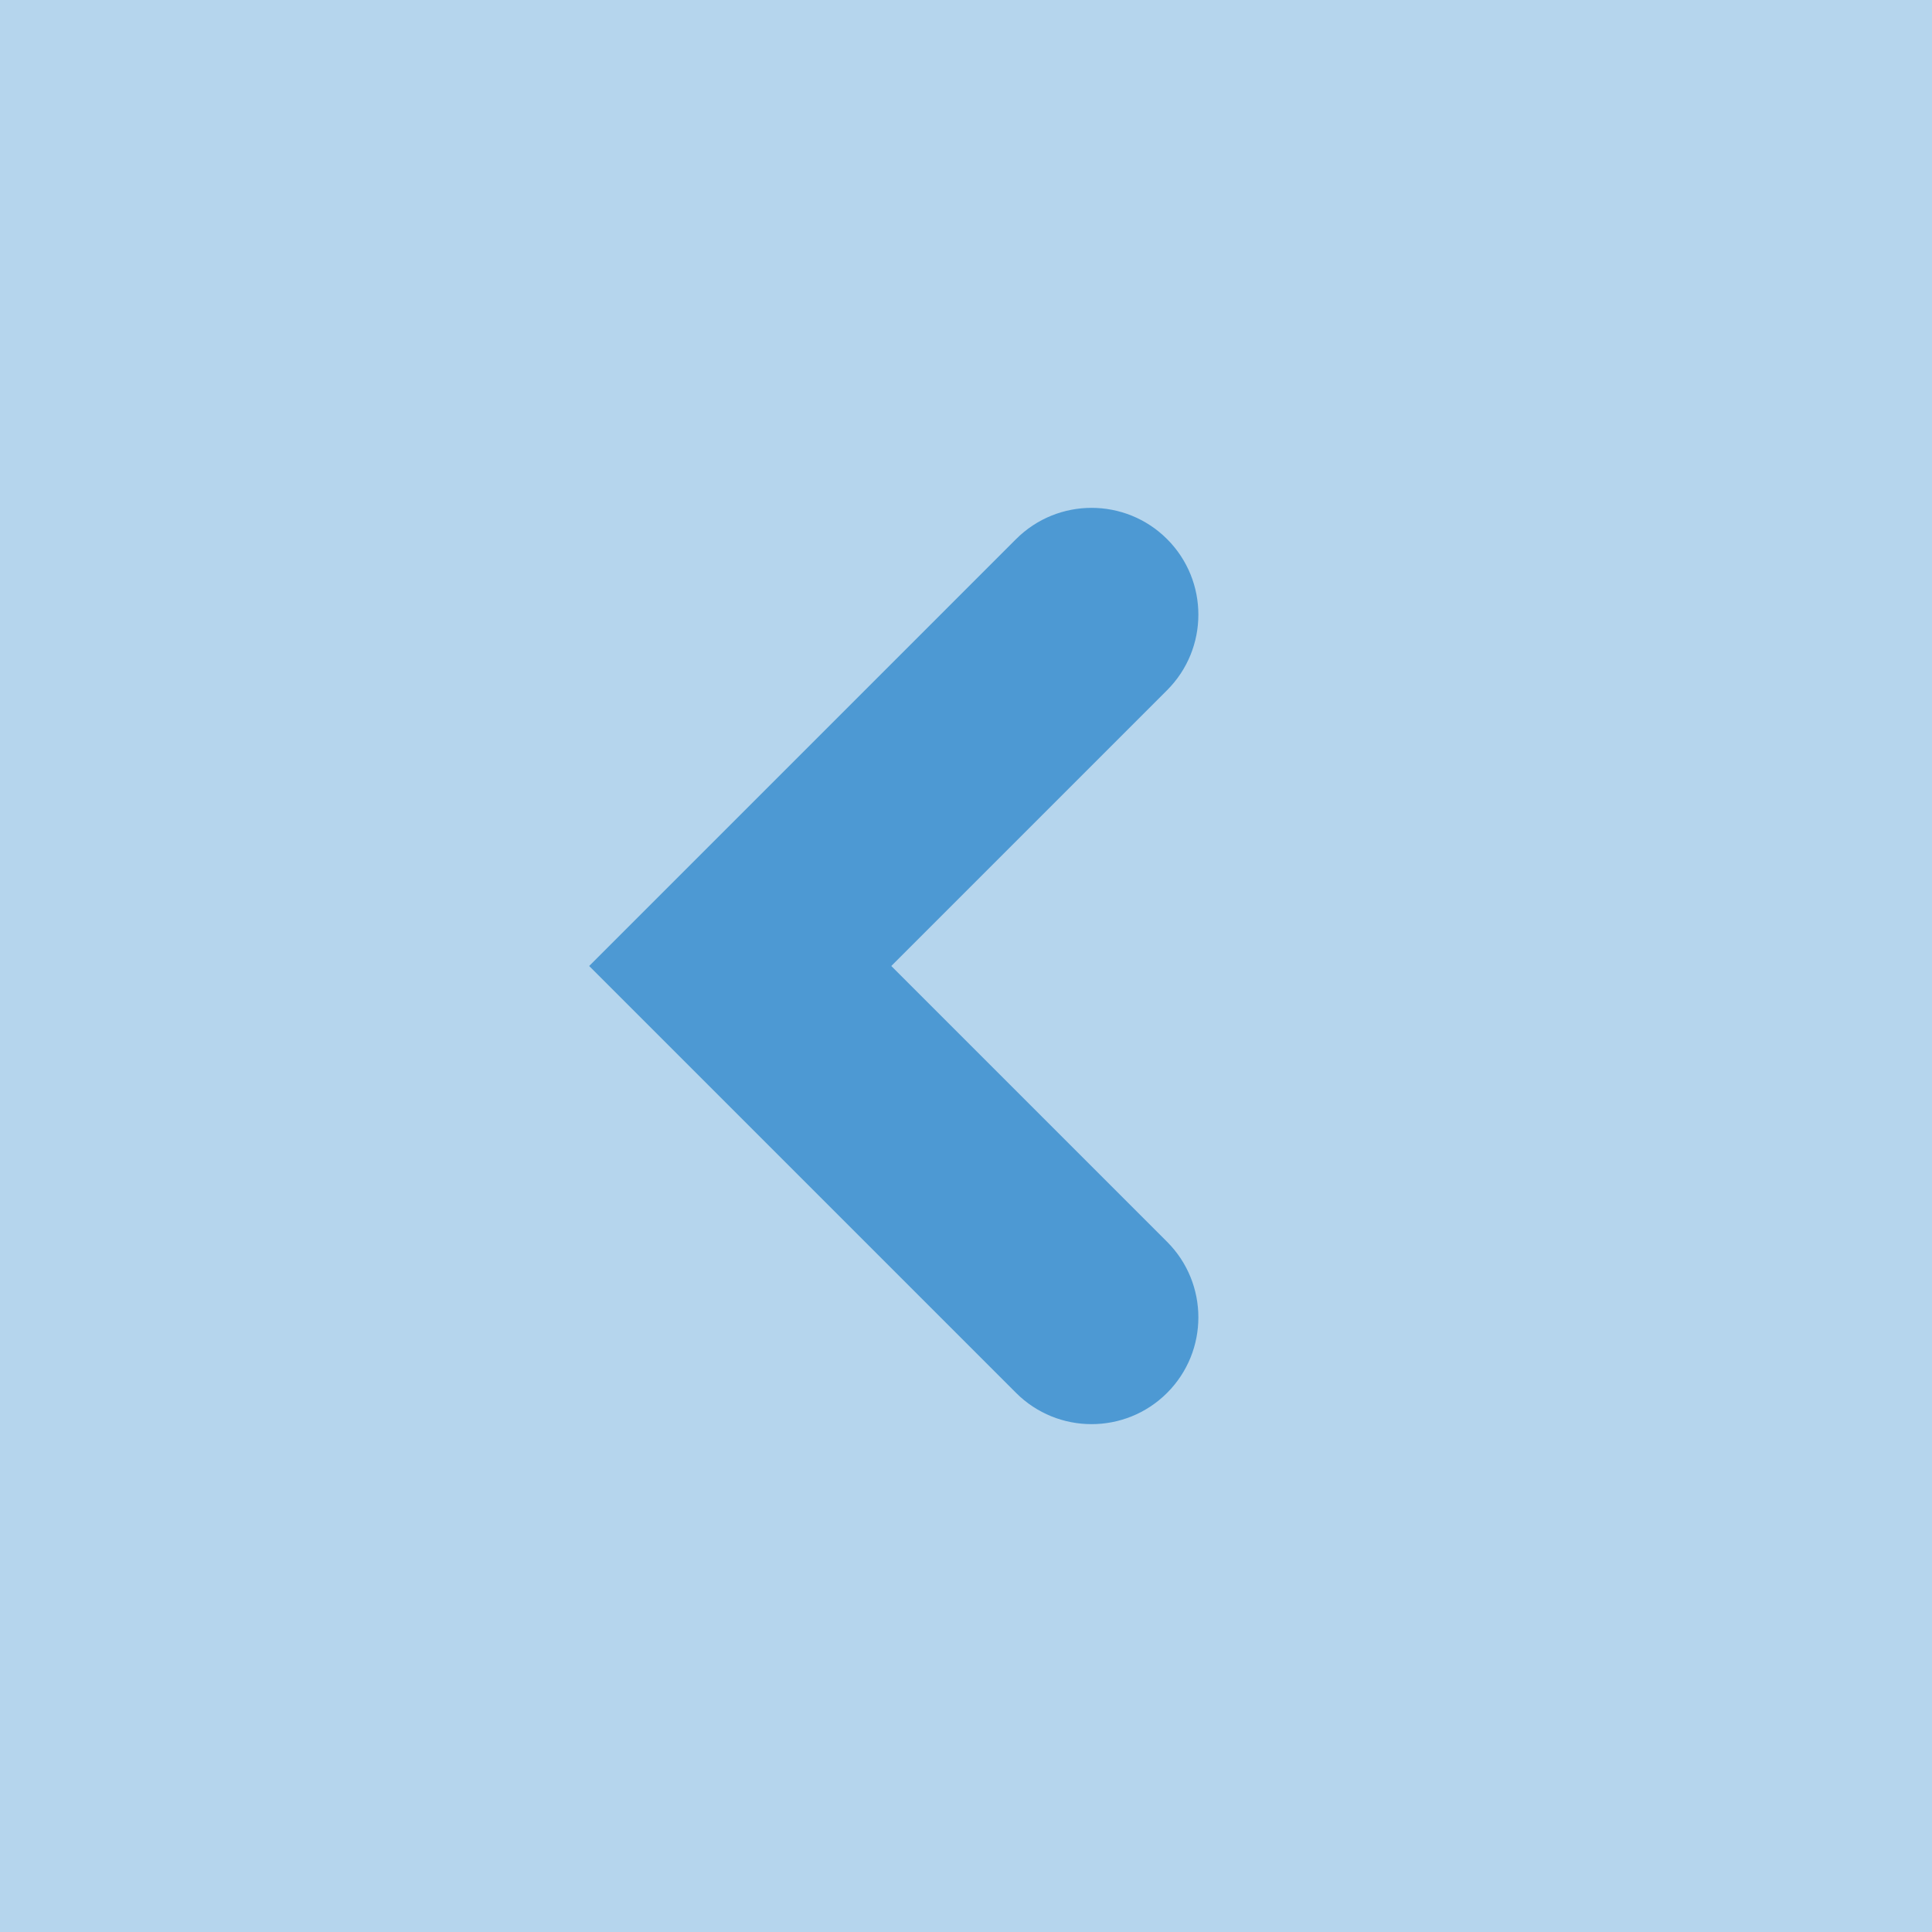
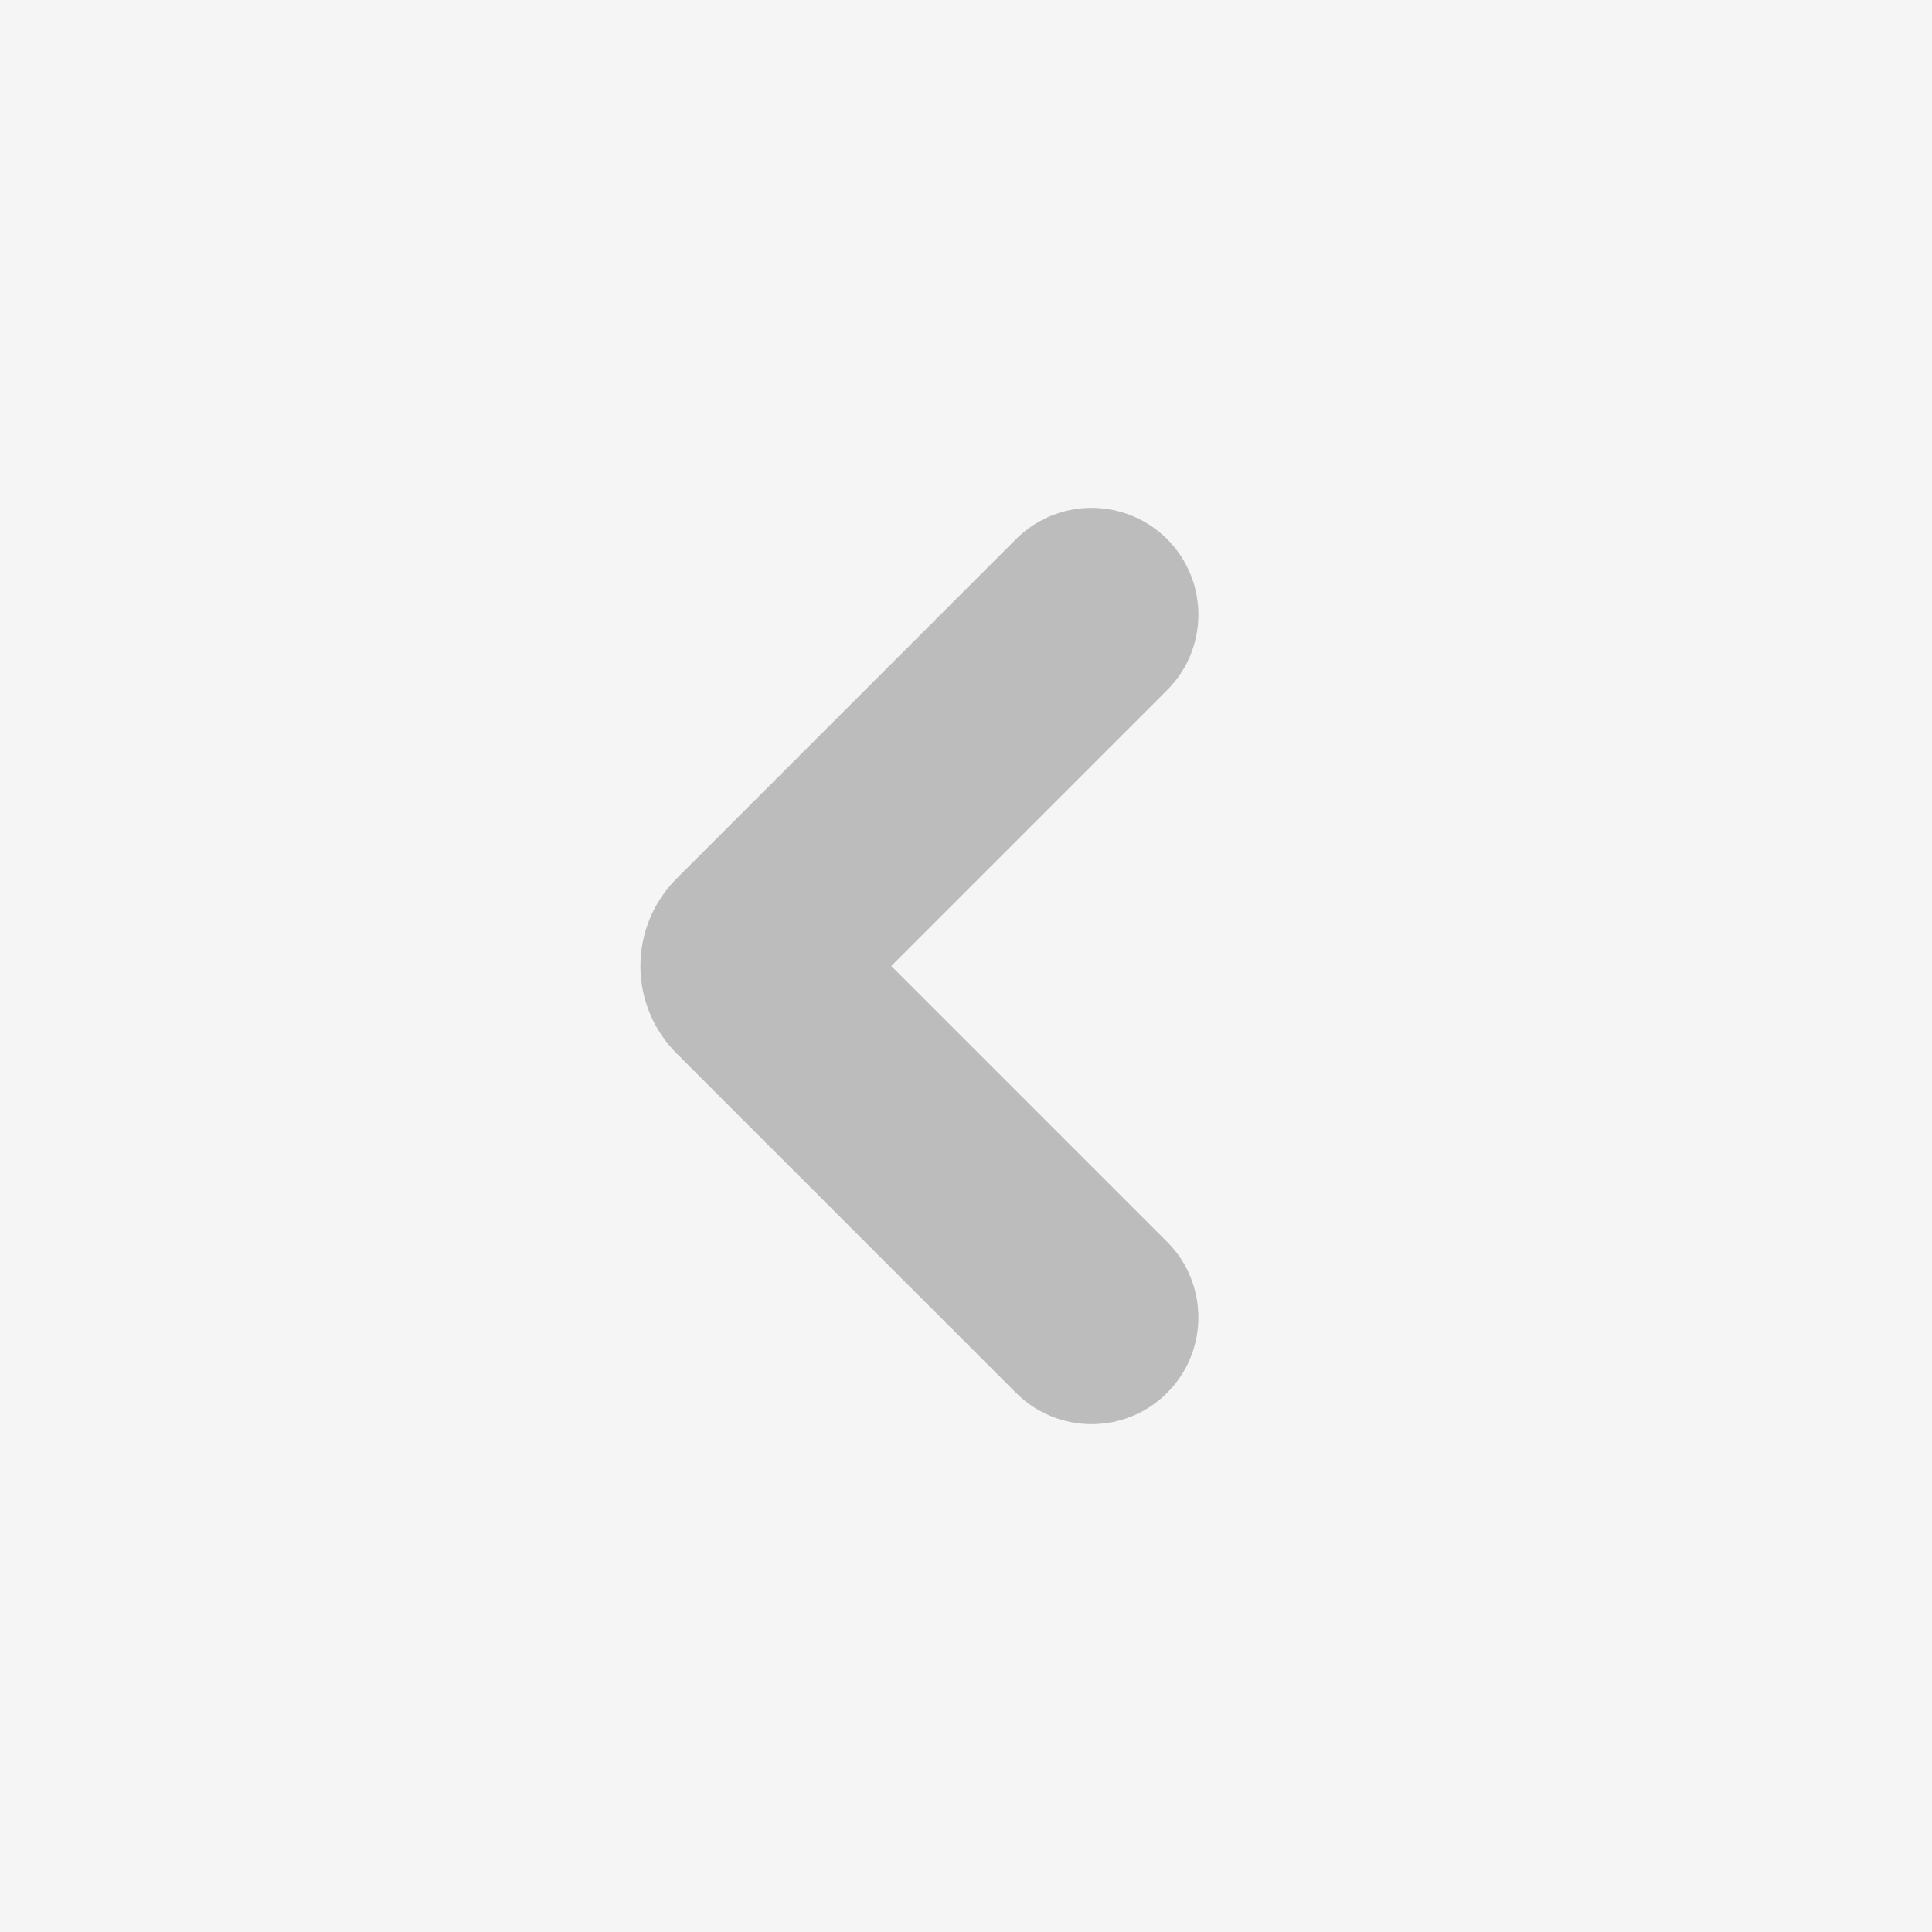
<svg xmlns="http://www.w3.org/2000/svg" width="100%" height="100%" viewBox="0 0 720 720" version="1.1" xml:space="preserve" style="fill-rule:evenodd;clip-rule:evenodd;stroke-linejoin:round;stroke-miterlimit:2;">
-   <rect x="0" y="0" width="720" height="720" style="fill:rgb(9,113,194);fill-opacity:0.3;" />
+   <rect x="0" y="0" width="720" height="720" style="fill:rgb(188,188,188);fill-opacity:0.16;" />
  <g transform="matrix(-1,0,0,1,635.86,0)">
-     <path d="M303.708,360L200.914,257.207C185.38,241.673 185.38,216.449 200.914,200.914C216.449,185.38 241.673,185.38 257.207,200.914L360,303.708L416.292,360L360,416.292L257.207,519.086C241.673,534.62 216.449,534.62 200.914,519.086C185.38,503.551 185.38,478.327 200.914,462.793L303.708,360Z" style="fill:rgb(9,113,194);fill-opacity:0.6;" />
+     <path d="M303.708,360L200.914,257.207C185.38,241.673 185.38,216.449 200.914,200.914C216.449,185.38 241.673,185.38 257.207,200.914L360,303.708C360,303.708 371.249,314.957 383.689,327.397C392.336,336.044 397.194,347.772 397.194,360C397.194,372.228 392.336,383.956 383.689,392.603C371.249,405.043 360,416.292 360,416.292L257.207,519.086C241.673,534.62 216.449,534.62 200.914,519.086C185.38,503.551 185.38,478.327 200.914,462.793L303.708,360Z" style="fill:rgb(188,188,188);" />
  </g>
</svg>
